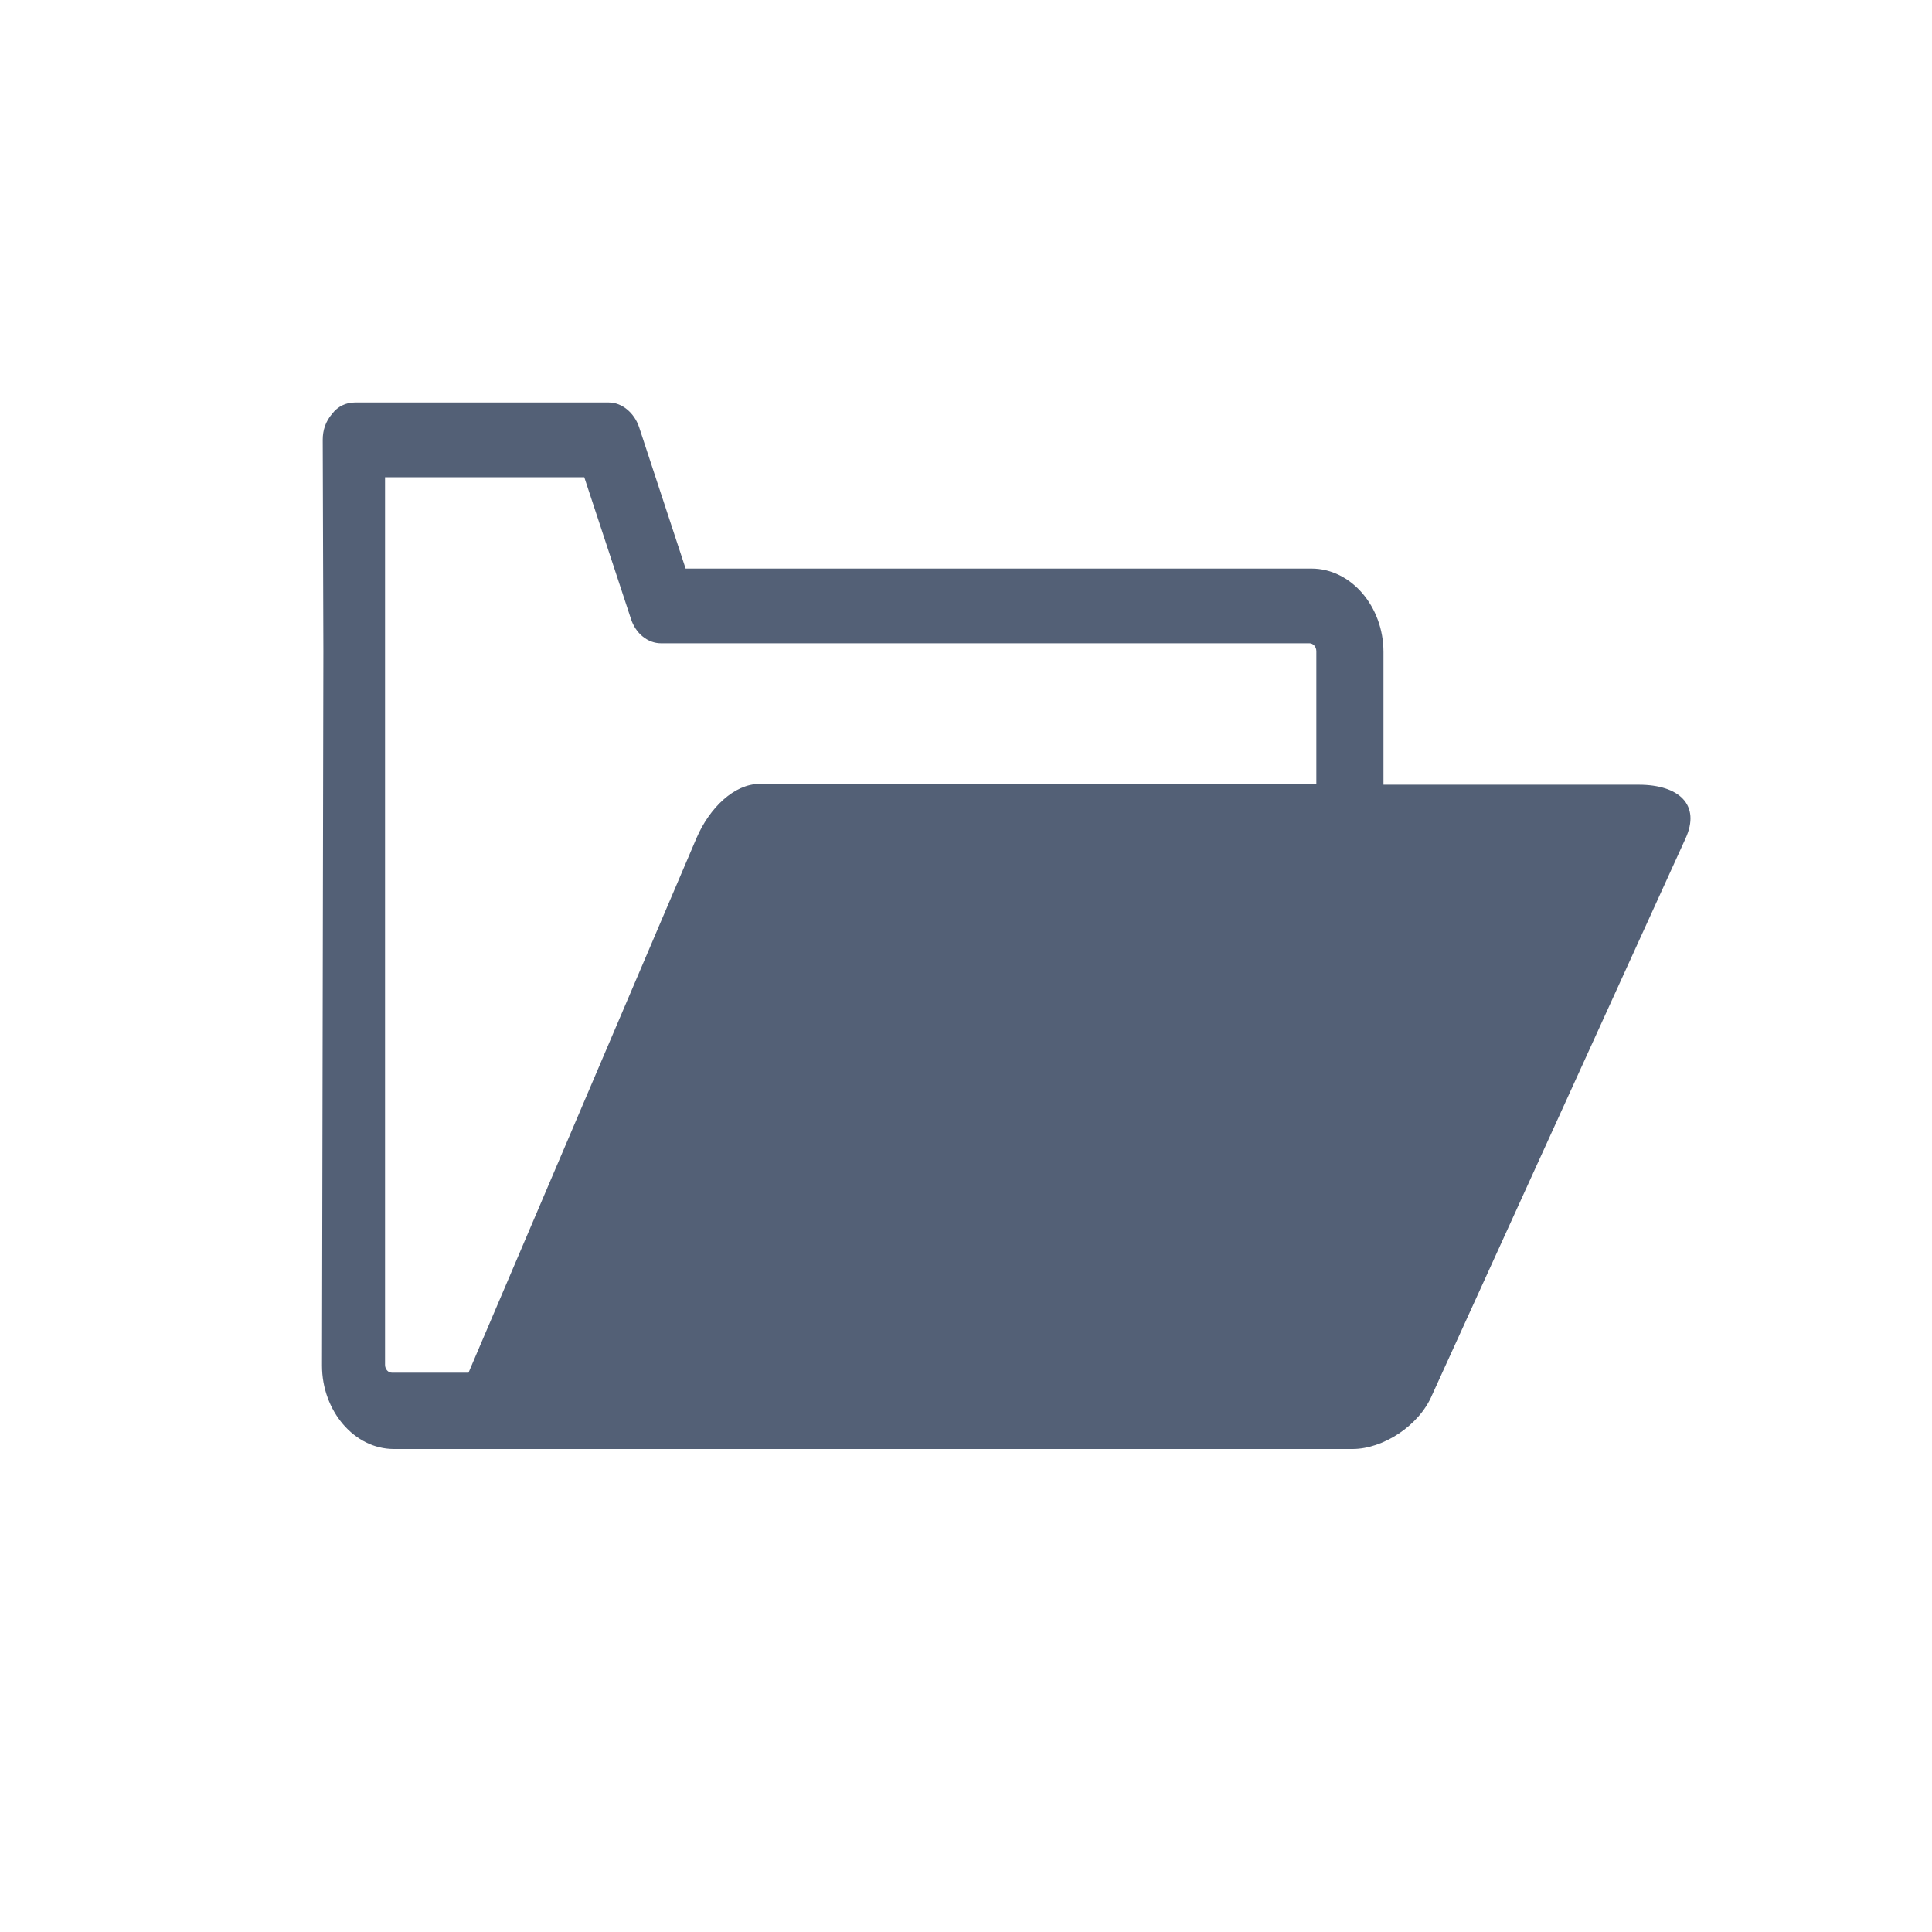
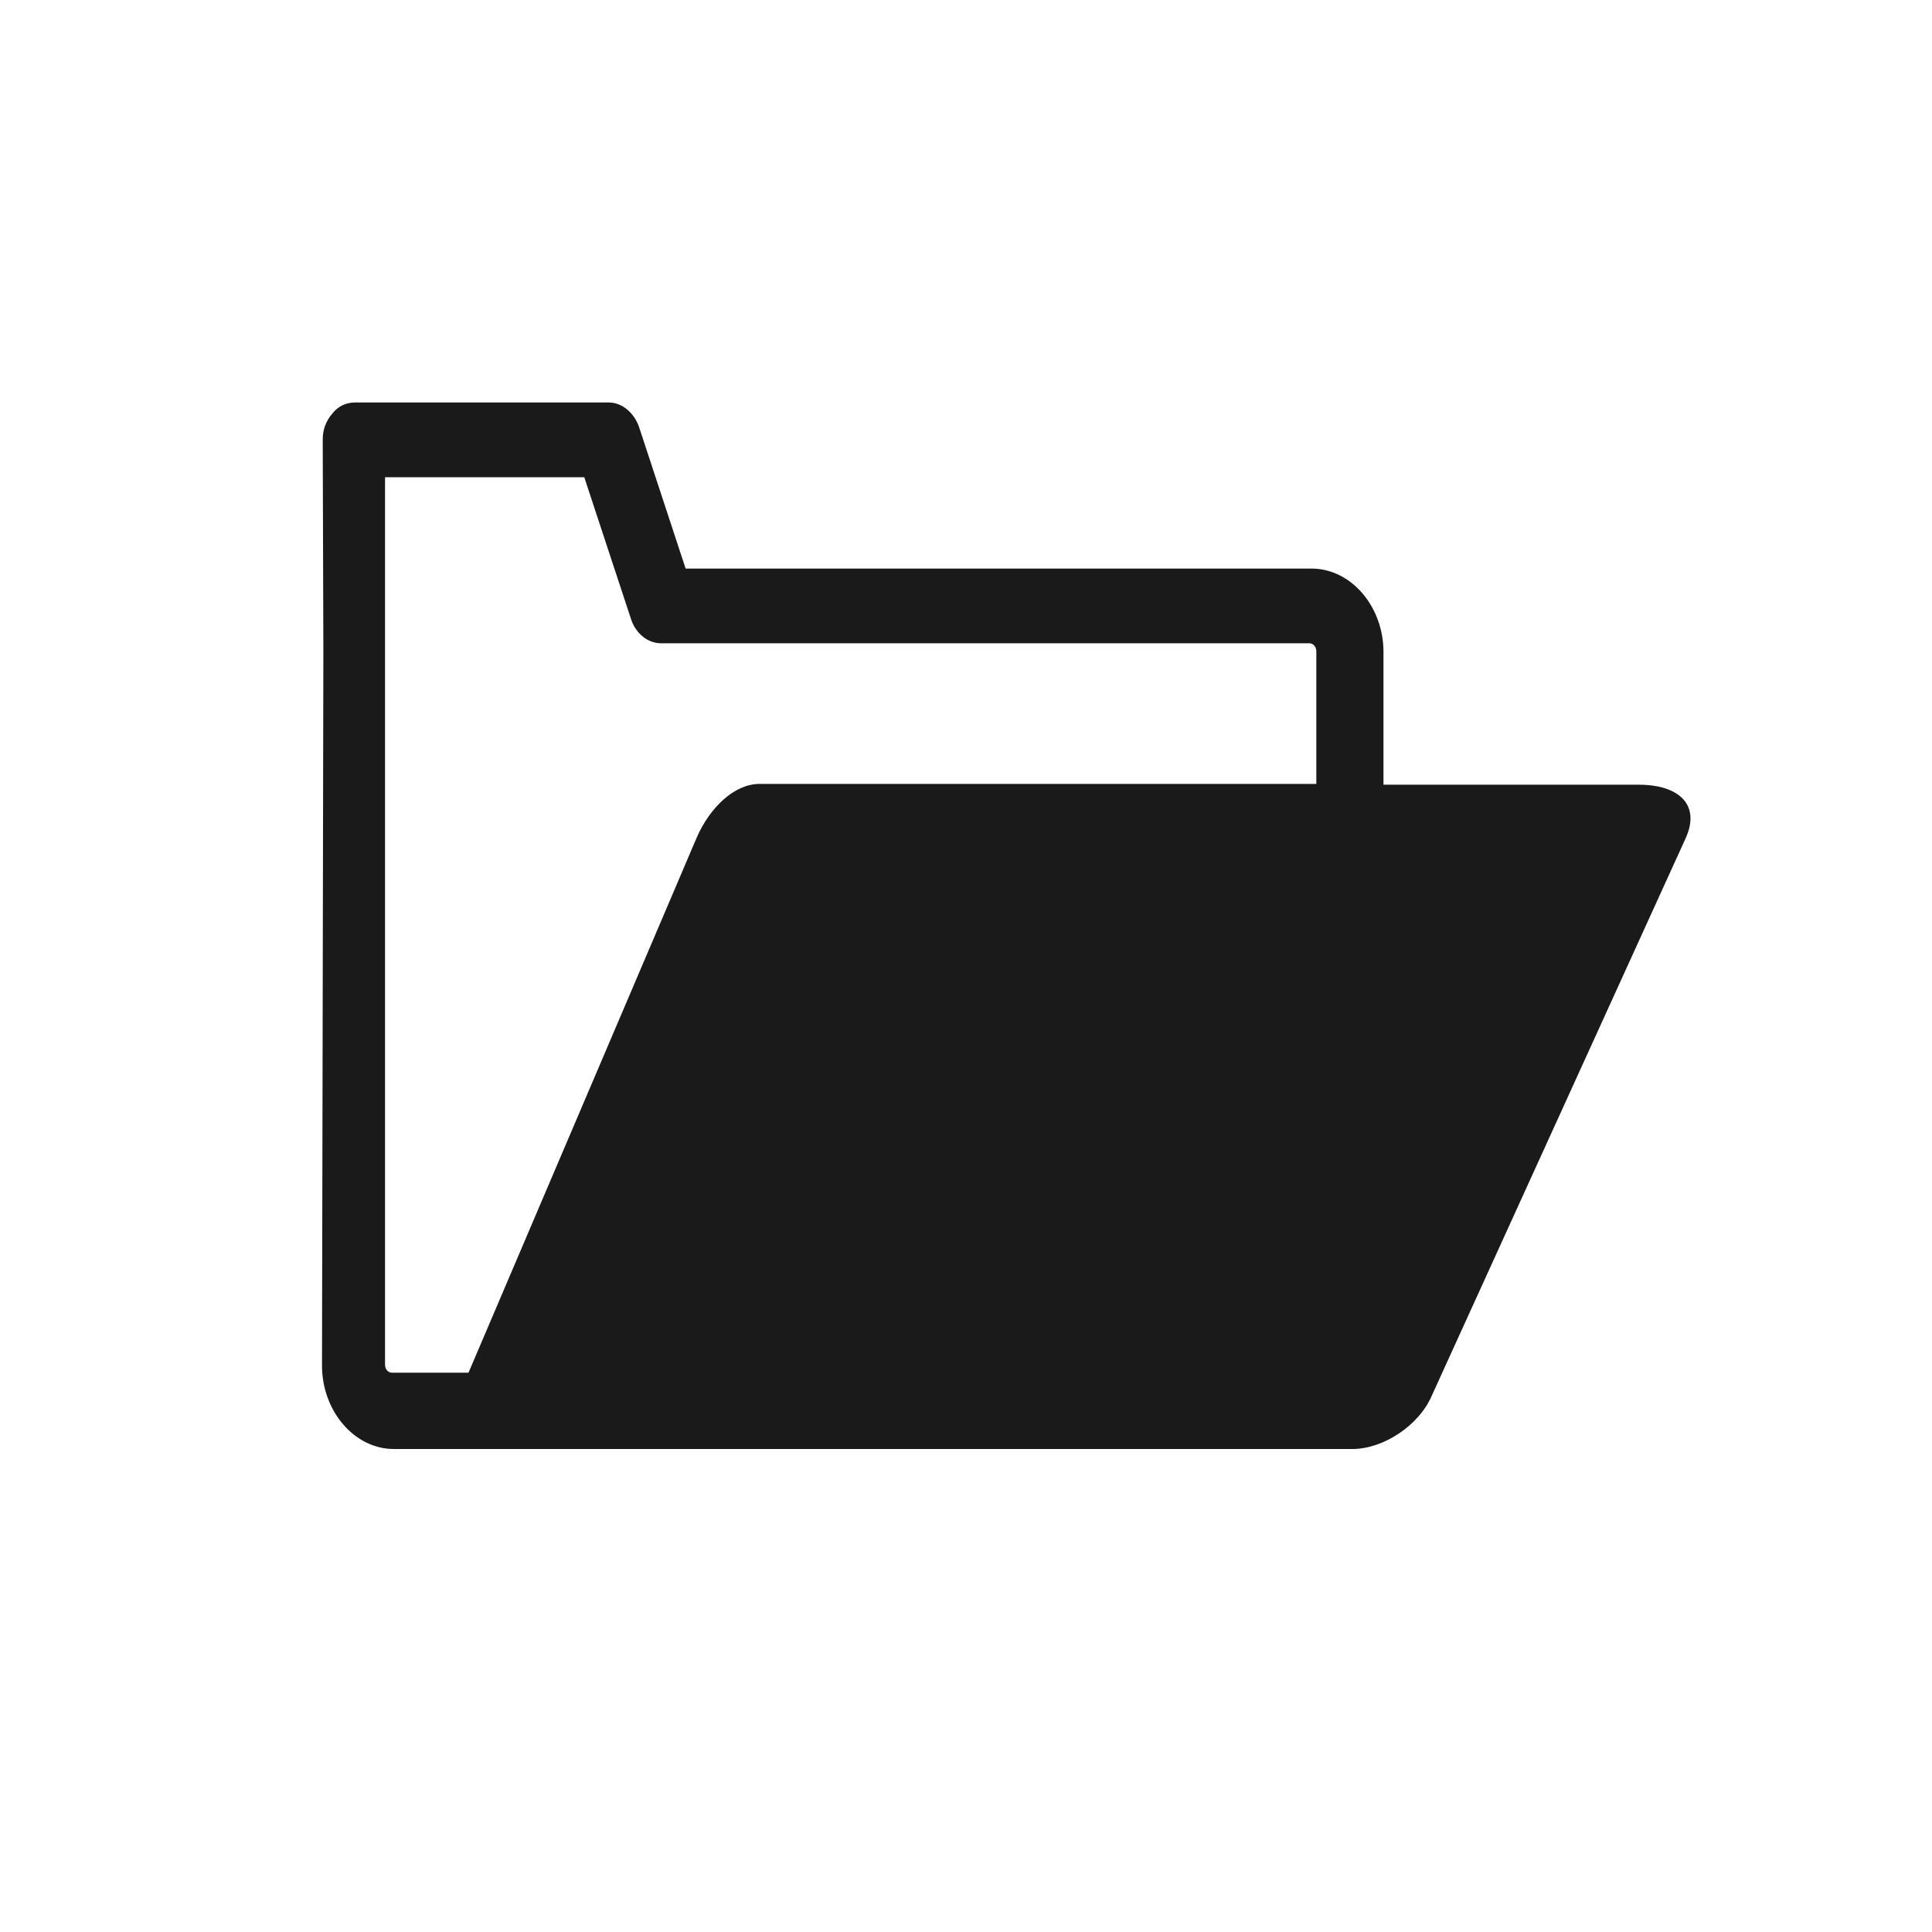
<svg xmlns="http://www.w3.org/2000/svg" width="24px" height="24px" viewBox="0 0 24 24" version="1.1">
  <defs>
    <filter color-interpolation-filters="auto" id="filter-1">
-       <feColorMatrix in="SourceGraphic" type="matrix" values="0 0 0 0 0.325 0 0 0 0 0.376 0 0 0 0 0.463 0 0 0 1 0" />
+       <feColorMatrix in="SourceGraphic" type="matrix" values="0 0 0 0 0 0 0 0 0 0 0 0 0 0 0 0 0 0 0.9 0" />
    </filter>
  </defs>
  <g id="1.1.0" stroke="none" stroke-width="1" fill="none" fill-rule="evenodd">
    <g id="画板" transform="translate(-183, -38)">
      <g id="编组-2" transform="translate(183, 38)">
        <rect id="矩形" stroke="#979797" fill="#D8D8D8" opacity="0" x="0.5" y="0.5" width="23" height="23" />
        <g filter="url(#filter-1)" id="打开备份-3">
          <g transform="translate(4, 5)">
            <path d="M12.803,13 C13.177,13 13.628,12.714 13.79,12.329 L16.937,5.419 C17.133,4.995 16.852,4.748 16.359,4.748 L13.186,4.748 L13.186,3.099 C13.186,2.537 12.786,2.063 12.292,2.063 L4.517,2.063 L3.939,0.306 C3.879,0.128 3.726,0 3.564,0 L0.408,0 C0.298,0 0.196,0.049 0.128,0.138 C0.043,0.237 0.009,0.345 0.009,0.464 L0.017,3.09 L0,11.964 C0,12.526 0.4,13 0.893,13 M12.369,4.738 L5.436,4.738 C5.121,4.738 4.815,5.034 4.653,5.409 L1.82,12.052 L0.868,12.052 C0.825,12.052 0.783,12.013 0.783,11.954 L0.783,0.928 L3.258,0.928 L3.837,2.685 C3.896,2.872 4.049,2.991 4.211,2.991 L12.267,2.991 C12.309,2.991 12.352,3.03 12.352,3.09 L12.352,4.738 L12.369,4.738 Z" id="形状" fill="#000000" fill-rule="nonzero" />
          </g>
        </g>
      </g>
    </g>
  </g>
</svg>
